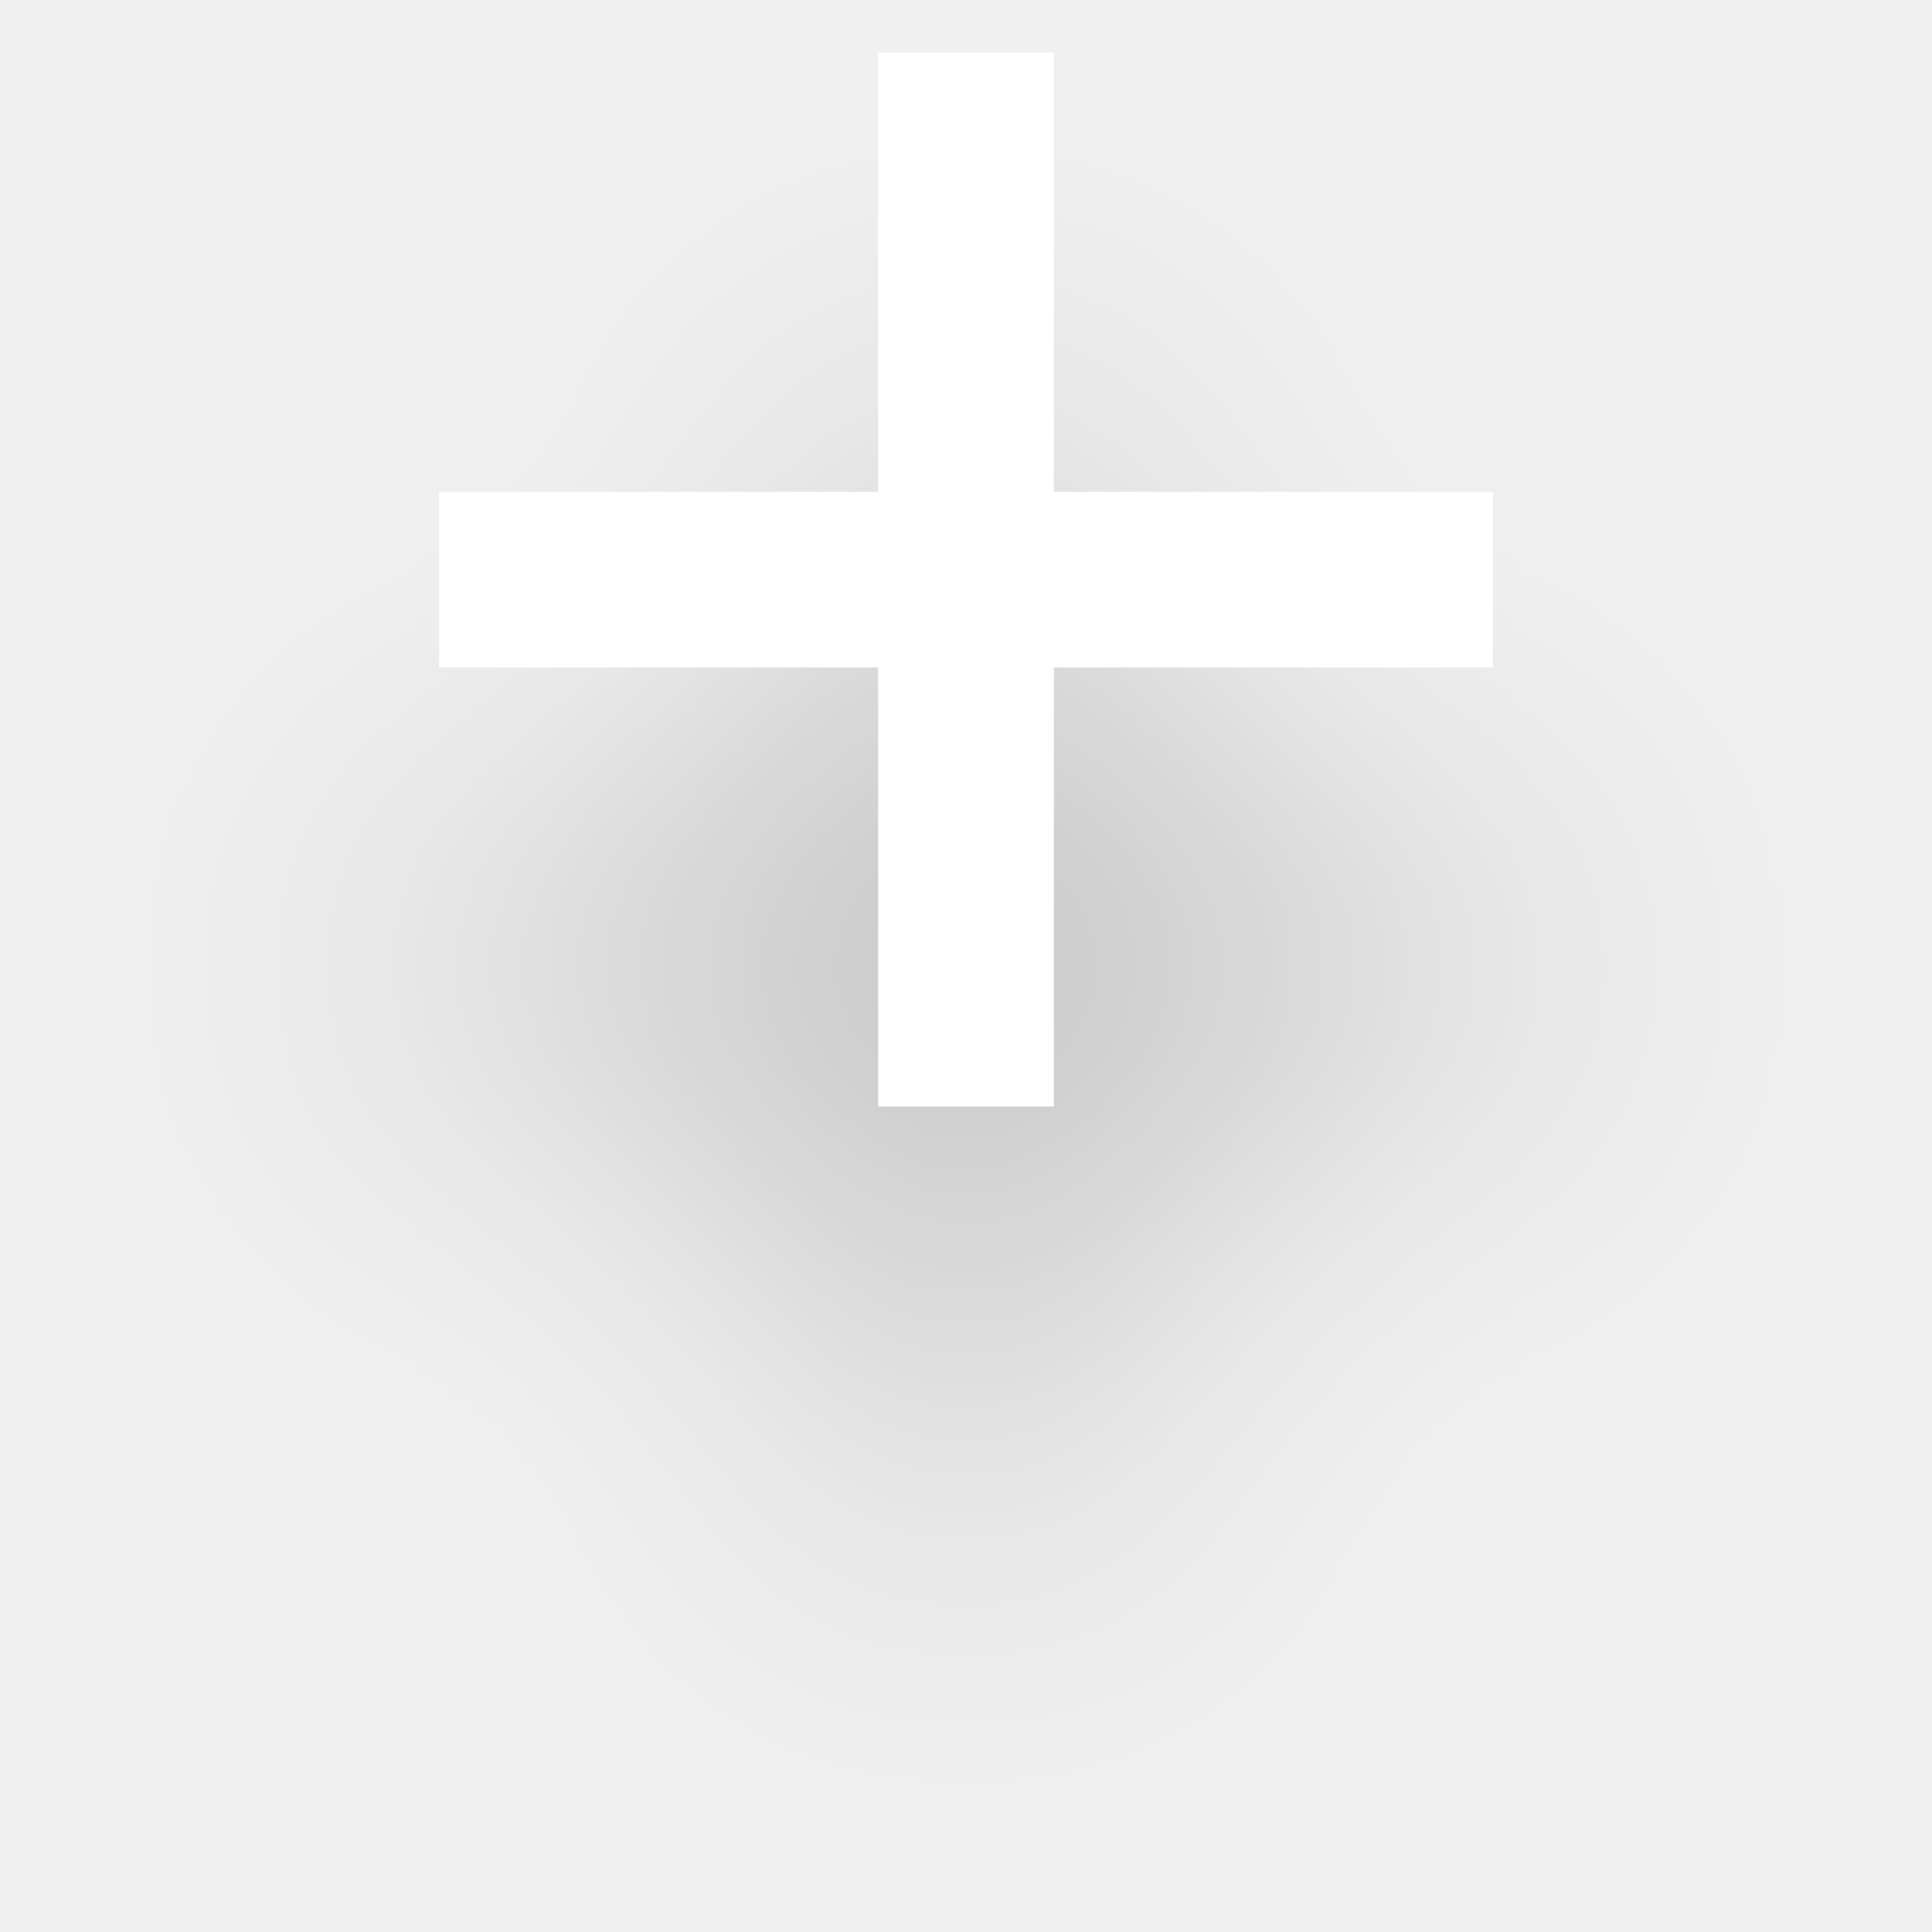
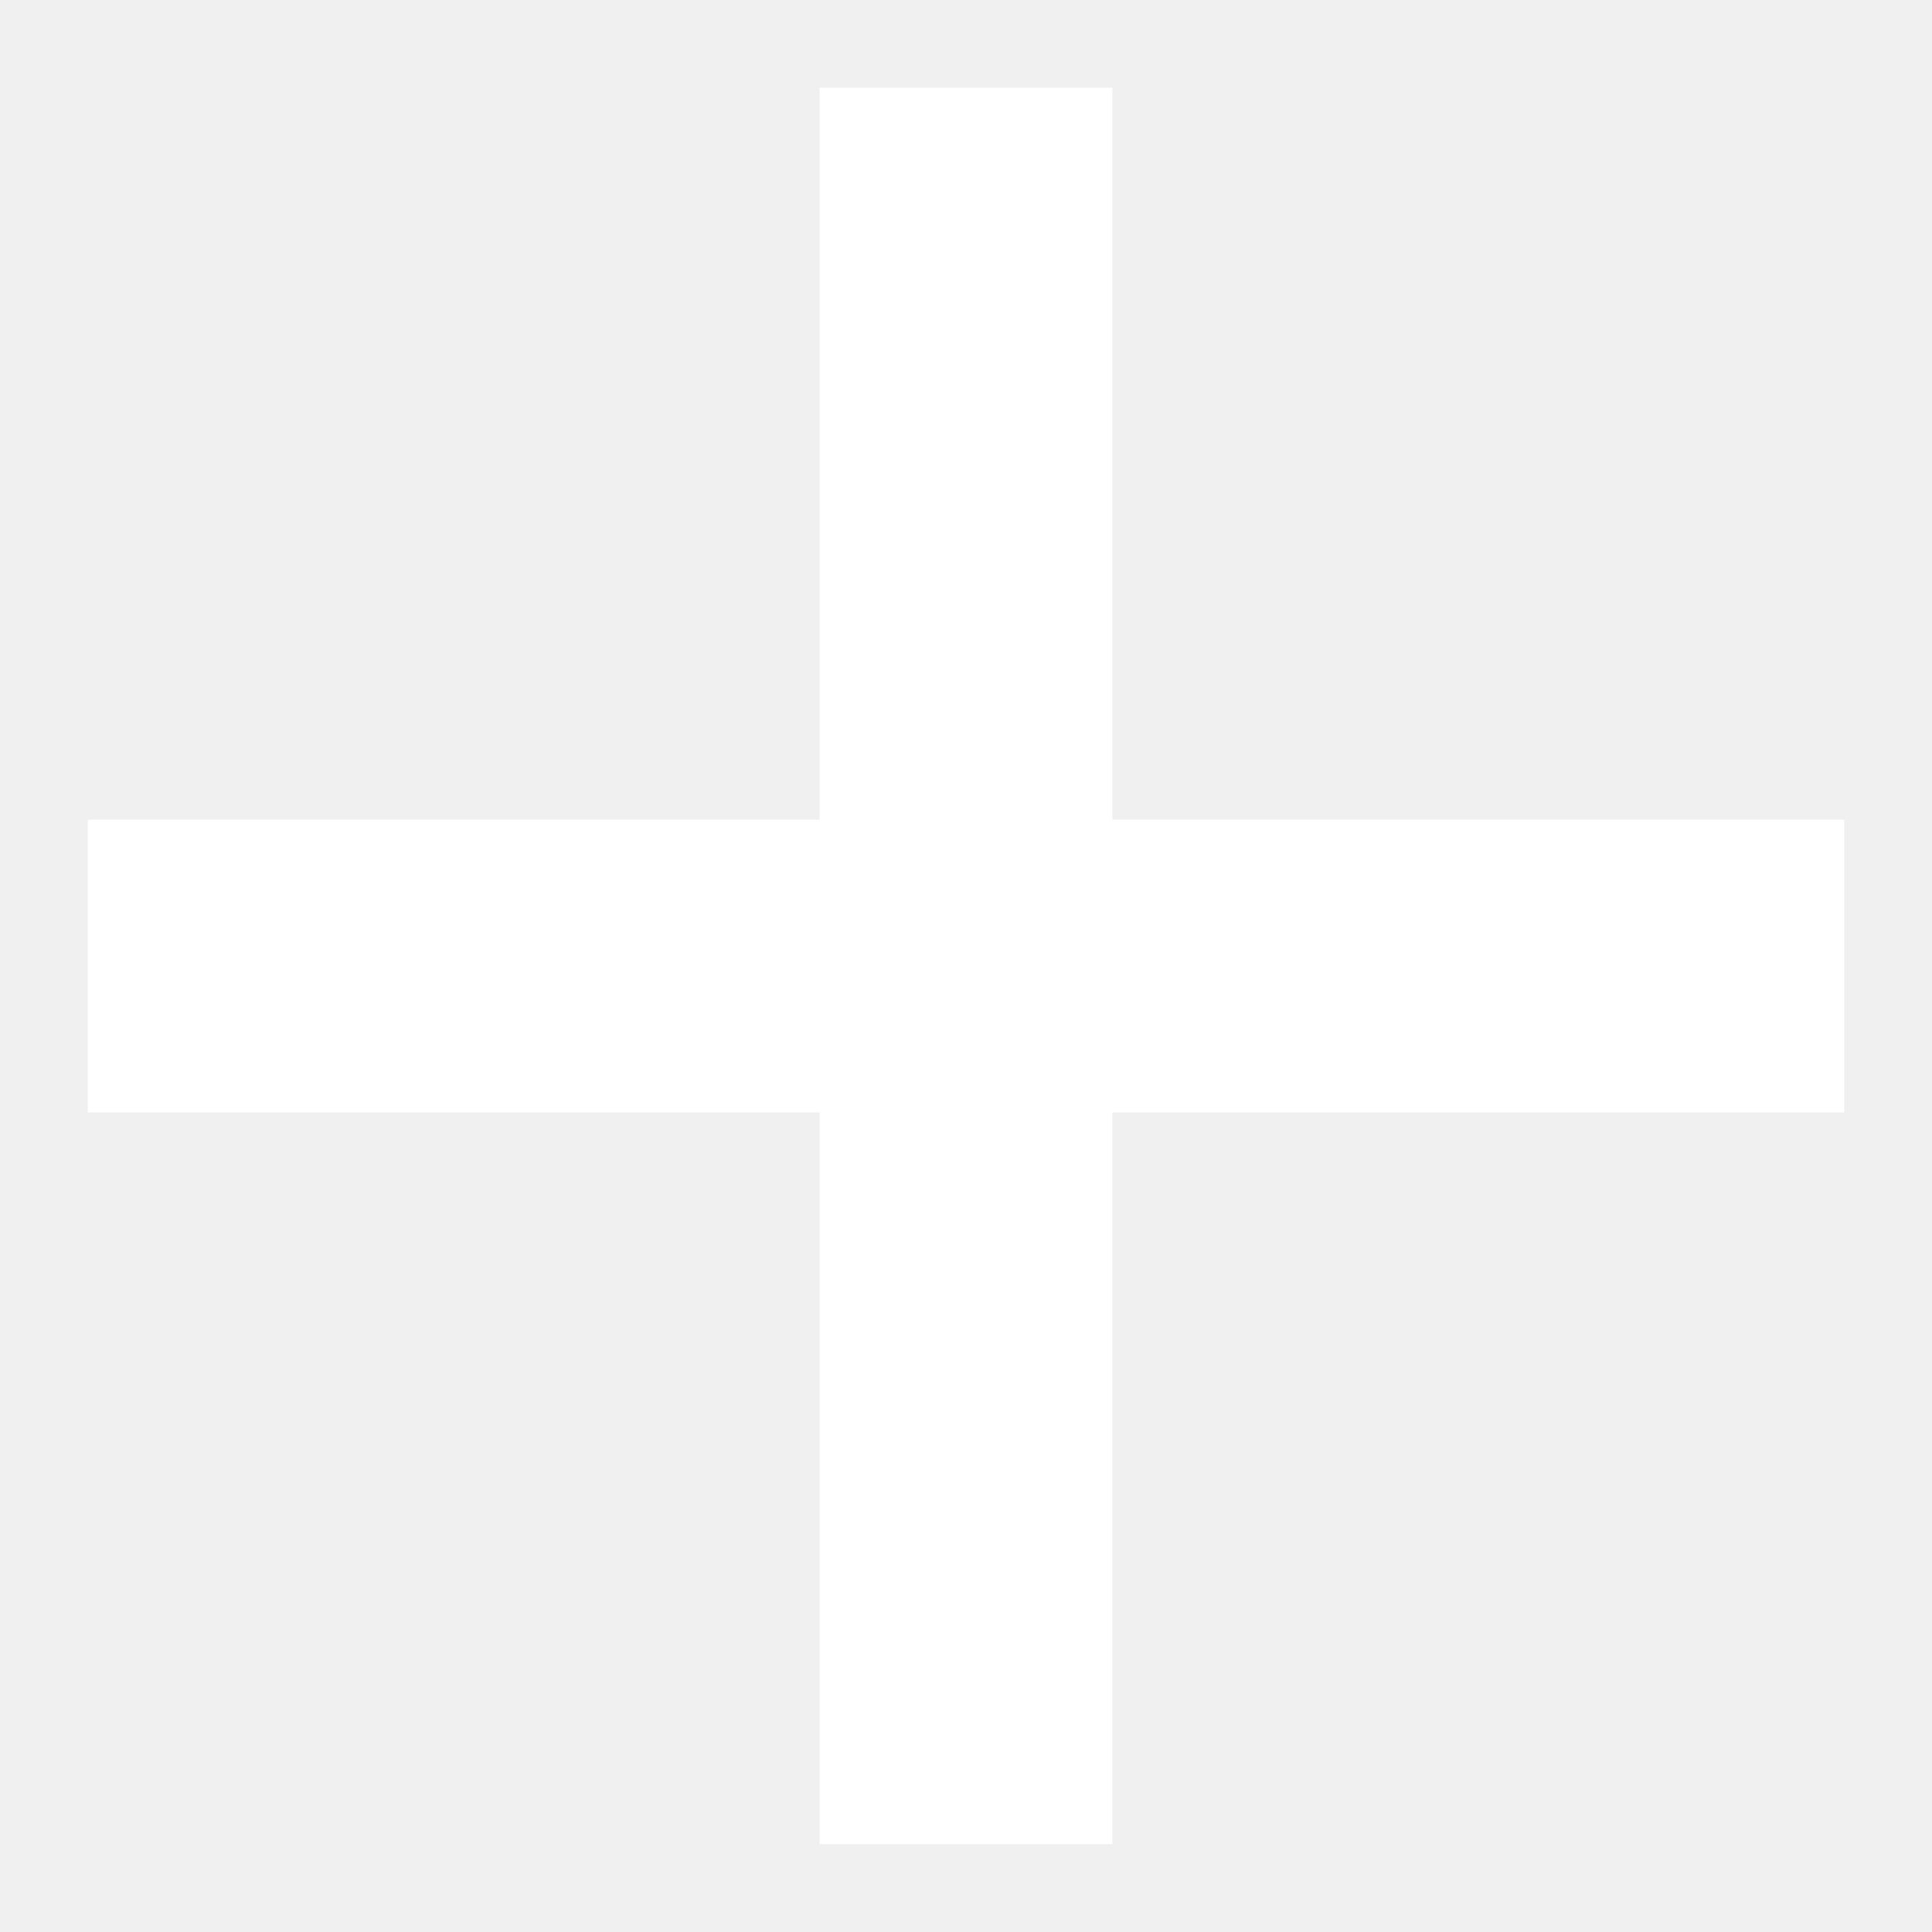
- <svg xmlns="http://www.w3.org/2000/svg" width="20" height="20" viewBox="0 0 20 20" fill="none">
-   <g filter="url(#filter0_d)">
-     <rect x="9.091" y="0.545" width="1.818" height="10.909" fill="white" />
-     <rect x="15.455" y="5.091" width="1.818" height="10.909" transform="rotate(90 15.4546 5.09082)" fill="white" />
-   </g>
-   <defs>
-     <filter id="filter0_d" x="0.545" y="0.545" width="18.909" height="18.909" filterUnits="userSpaceOnUse" color-interpolation-filters="sRGB">
-       <feFlood flood-opacity="0" result="BackgroundImageFix" />
-       <feColorMatrix in="SourceAlpha" type="matrix" values="0 0 0 0 0 0 0 0 0 0 0 0 0 0 0 0 0 0 127 0" />
-       <feOffset dy="4" />
-       <feGaussianBlur stdDeviation="2" />
-       <feColorMatrix type="matrix" values="0 0 0 0 0 0 0 0 0 0 0 0 0 0 0 0 0 0 0.25 0" />
-       <feBlend mode="normal" in2="BackgroundImageFix" result="effect1_dropShadow" />
-       <feBlend mode="normal" in="SourceGraphic" in2="effect1_dropShadow" result="shape" />
-     </filter>
-   </defs>
+ <svg xmlns="http://www.w3.org/2000/svg" width="12" height="12" viewBox="0 0 12 12" fill="none">
+   <rect x="5.091" y="0.545" width="1.818" height="10.909" fill="white" />
+   <rect x="11.455" y="5.091" width="1.818" height="10.909" transform="rotate(90 11.4546 5.09088)" fill="white" />
</svg>
